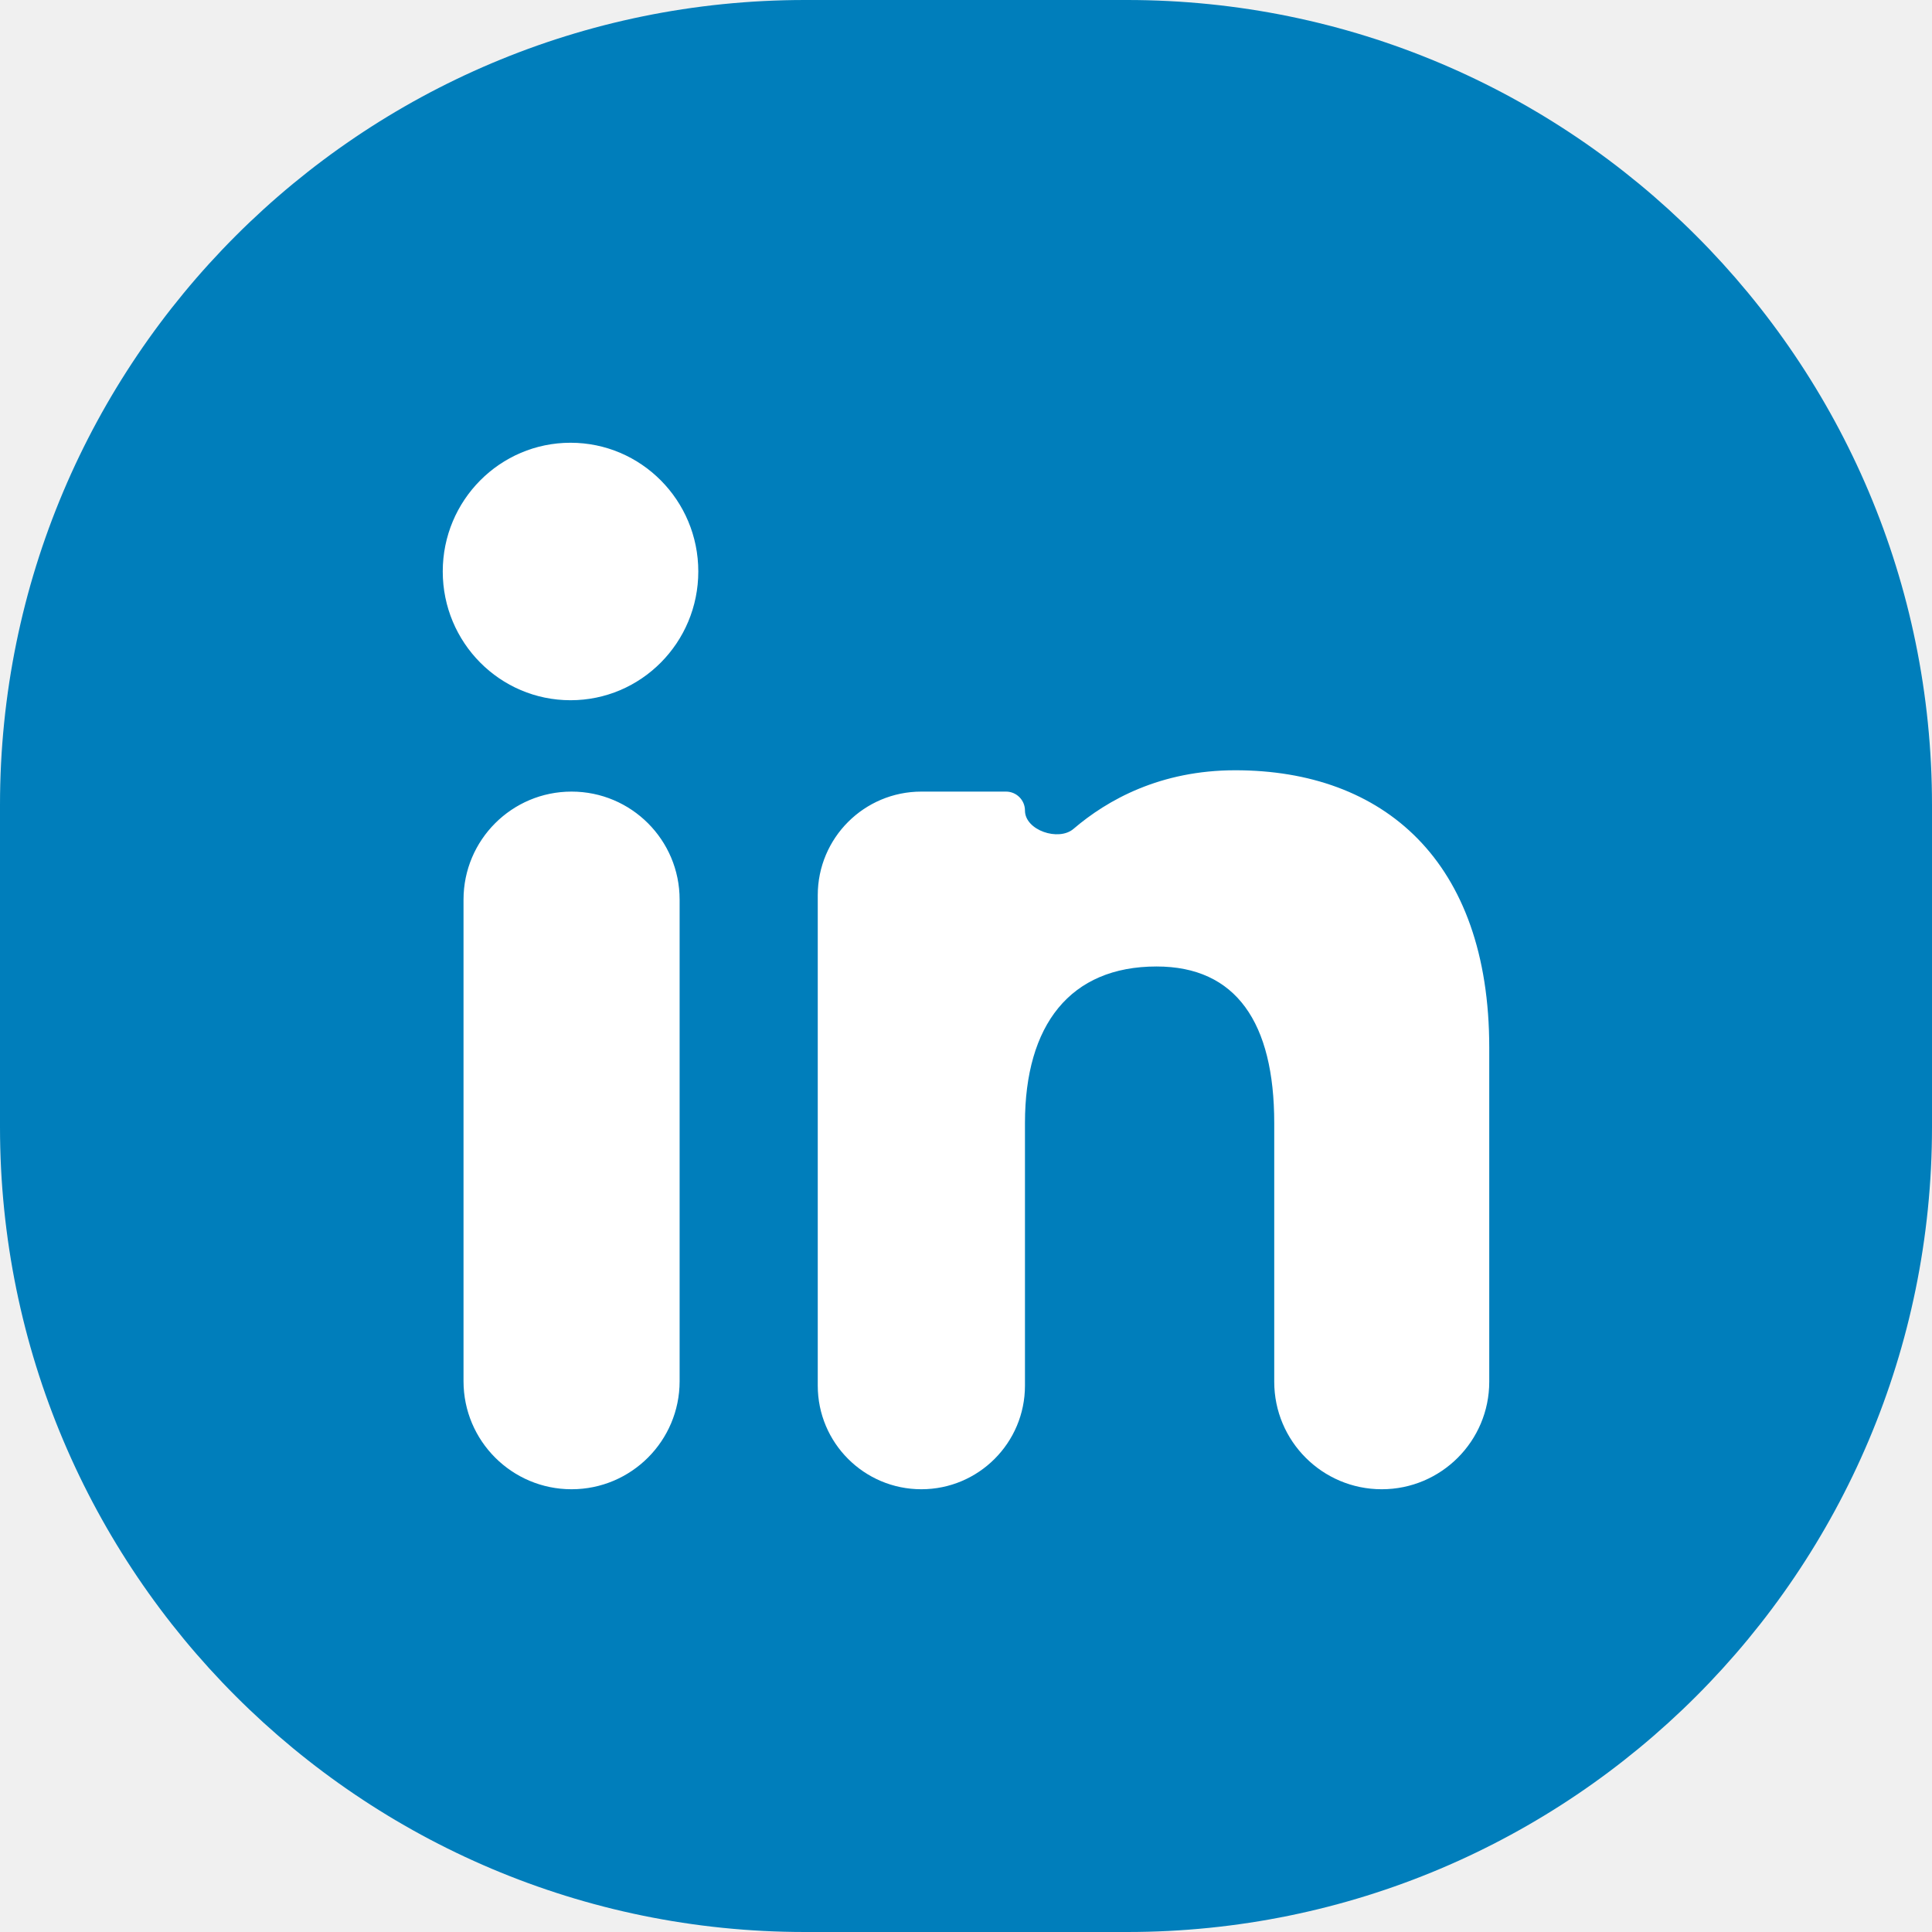
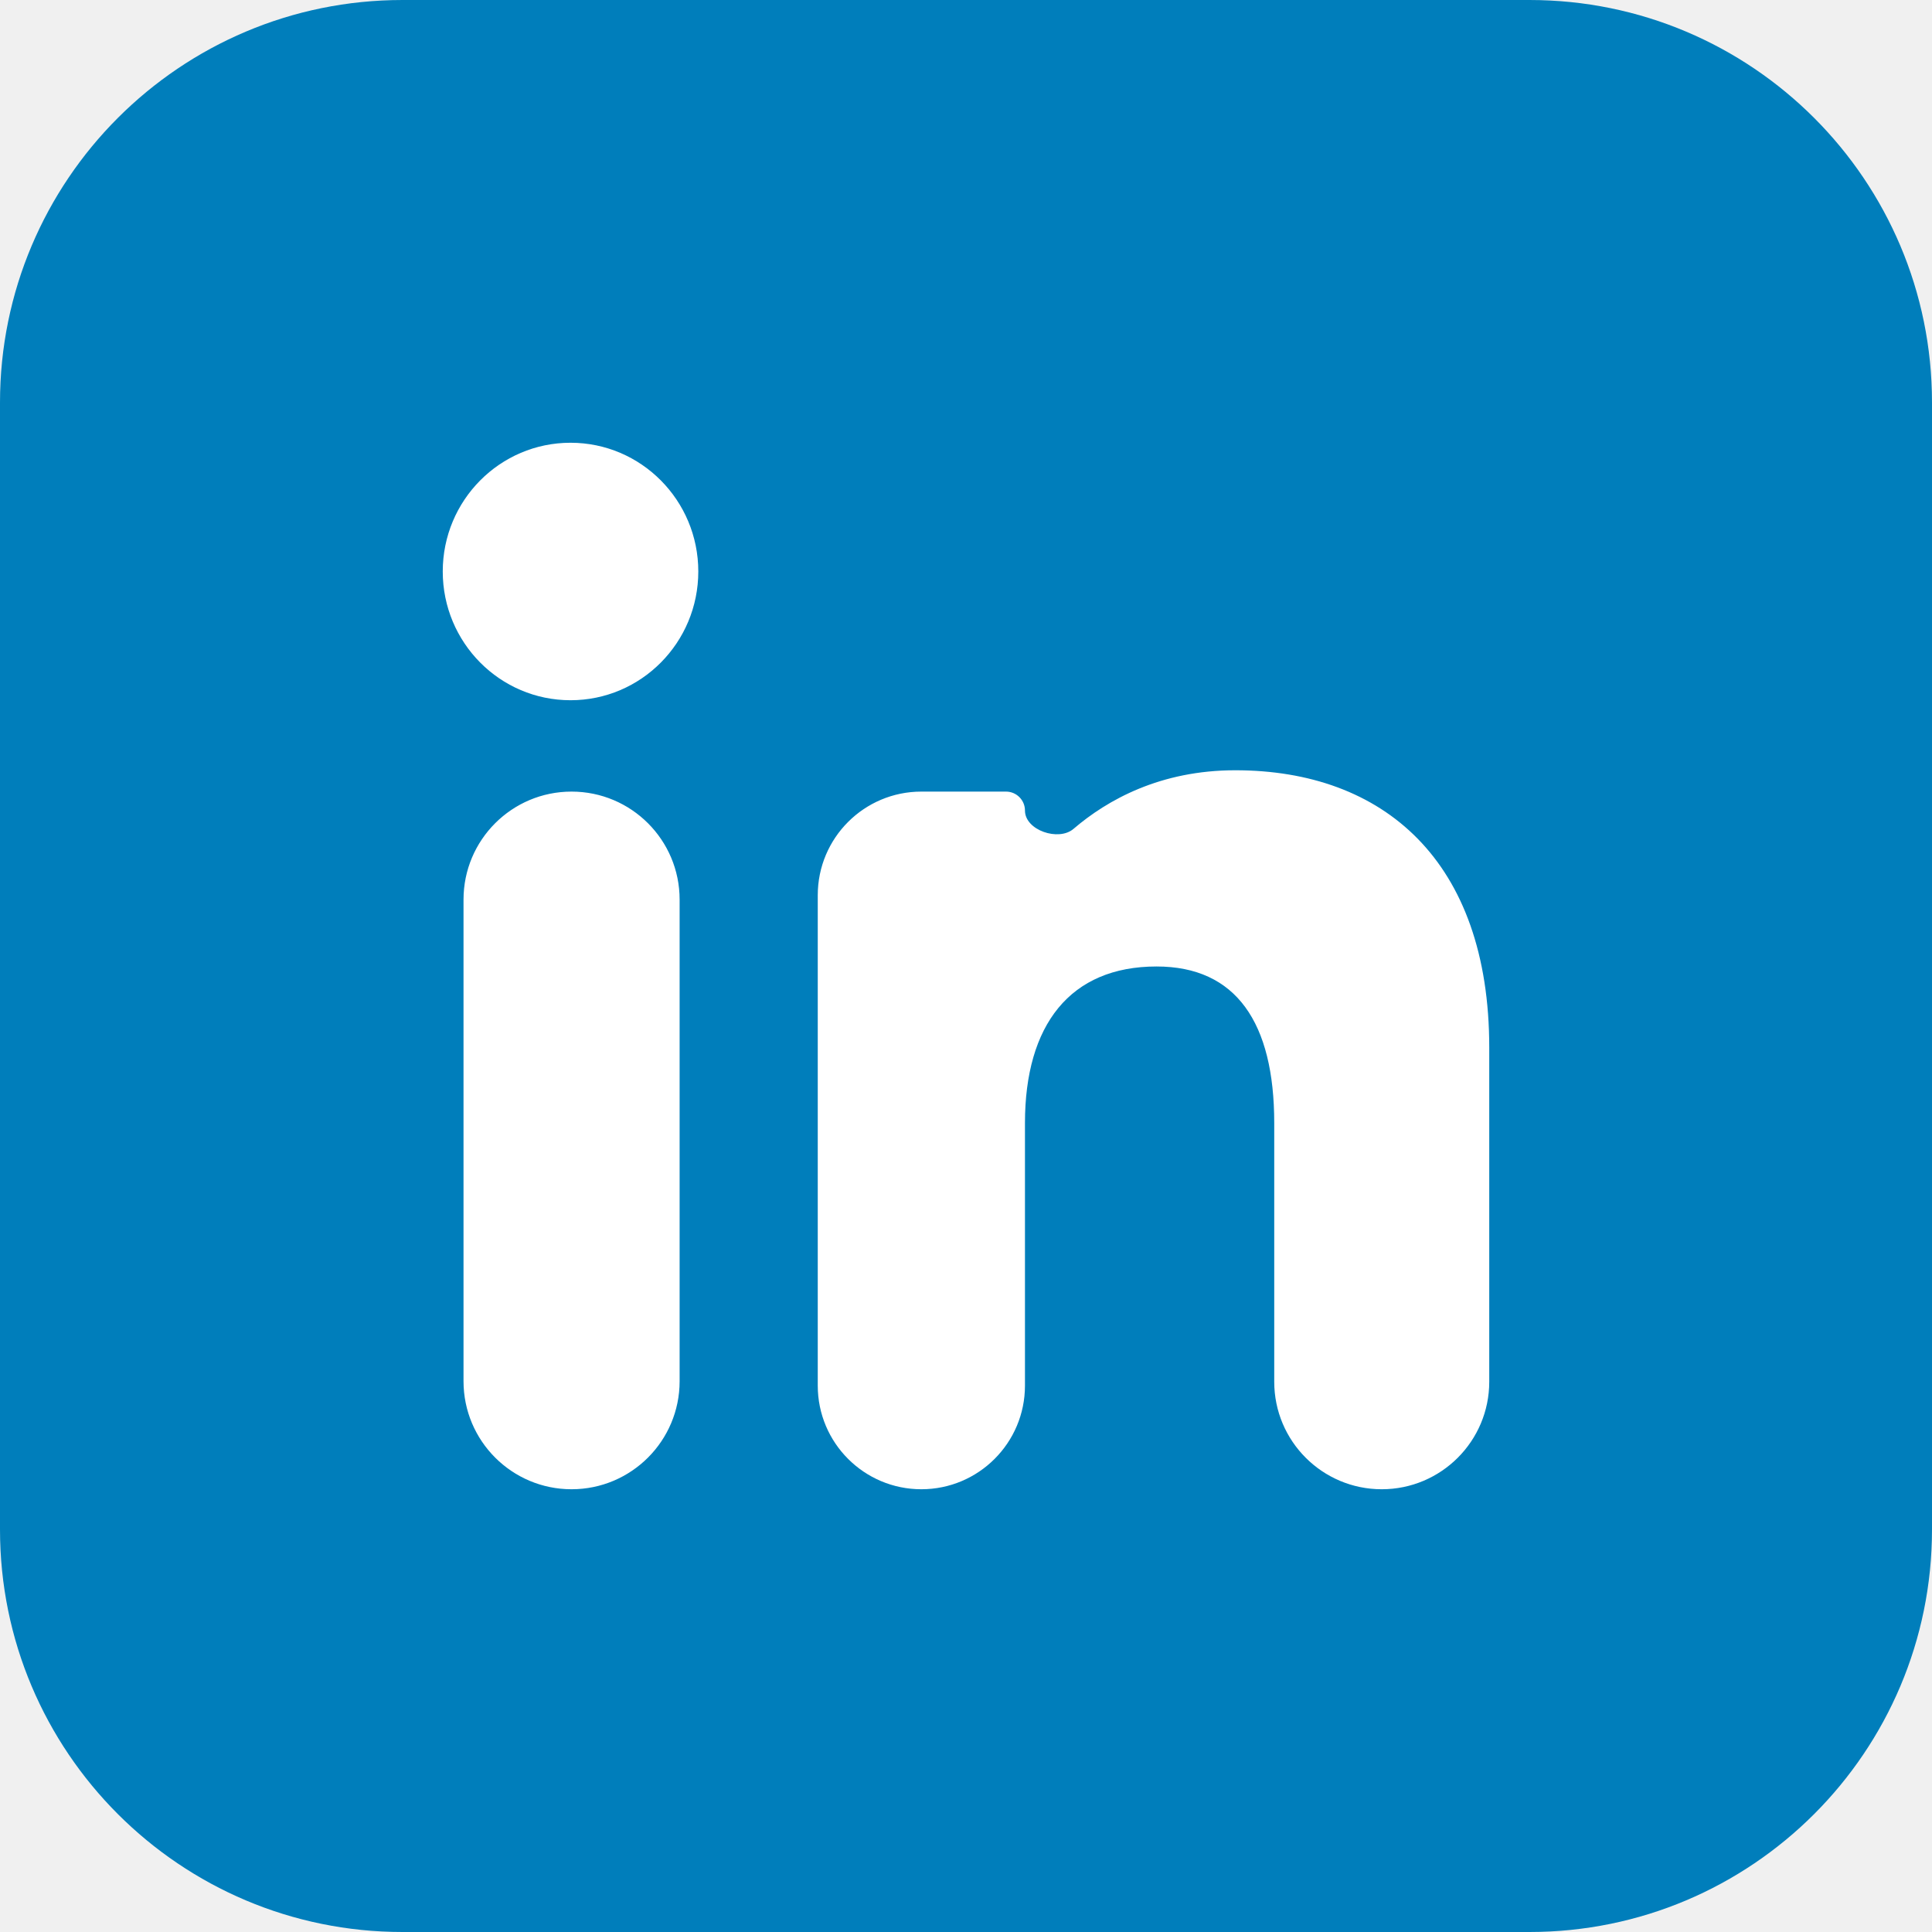
<svg xmlns="http://www.w3.org/2000/svg" width="48" height="48" viewBox="0 0 48 48" fill="none">
-   <rect width="48" height="48" rx="20" fill="#007EBB" />
+   <rect width="48" height="48" rx="10" fill="#007EBB" />
  <path fill-rule="evenodd" clip-rule="evenodd" d="M37 34.329C37 35.804 35.804 37 34.329 37C32.854 37 31.658 35.804 31.658 34.329V27.901C31.658 25.406 30.71 24.012 28.735 24.012C26.587 24.012 25.465 25.463 25.465 27.901V34.426C25.465 35.847 24.312 37 22.891 37C21.469 37 20.317 35.847 20.317 34.426V22.241C20.317 20.819 21.469 19.667 22.891 19.667H24.994C25.254 19.667 25.465 19.878 25.465 20.138C25.465 20.627 26.3 20.911 26.671 20.593C27.517 19.869 28.832 19.137 30.691 19.137C34.368 19.137 37 21.382 37 26.026V34.329ZM14.175 17.397C12.421 17.397 11 15.965 11 14.198C11 12.432 12.421 11 14.175 11C15.928 11 17.349 12.432 17.349 14.198C17.349 15.965 15.928 17.397 14.175 17.397ZM11.516 34.316C11.516 35.798 12.718 37 14.2 37C15.683 37 16.885 35.798 16.885 34.316V22.351C16.885 20.868 15.683 19.667 14.2 19.667C12.718 19.667 11.516 20.868 11.516 22.351V34.316Z" fill="white" />
</svg>
